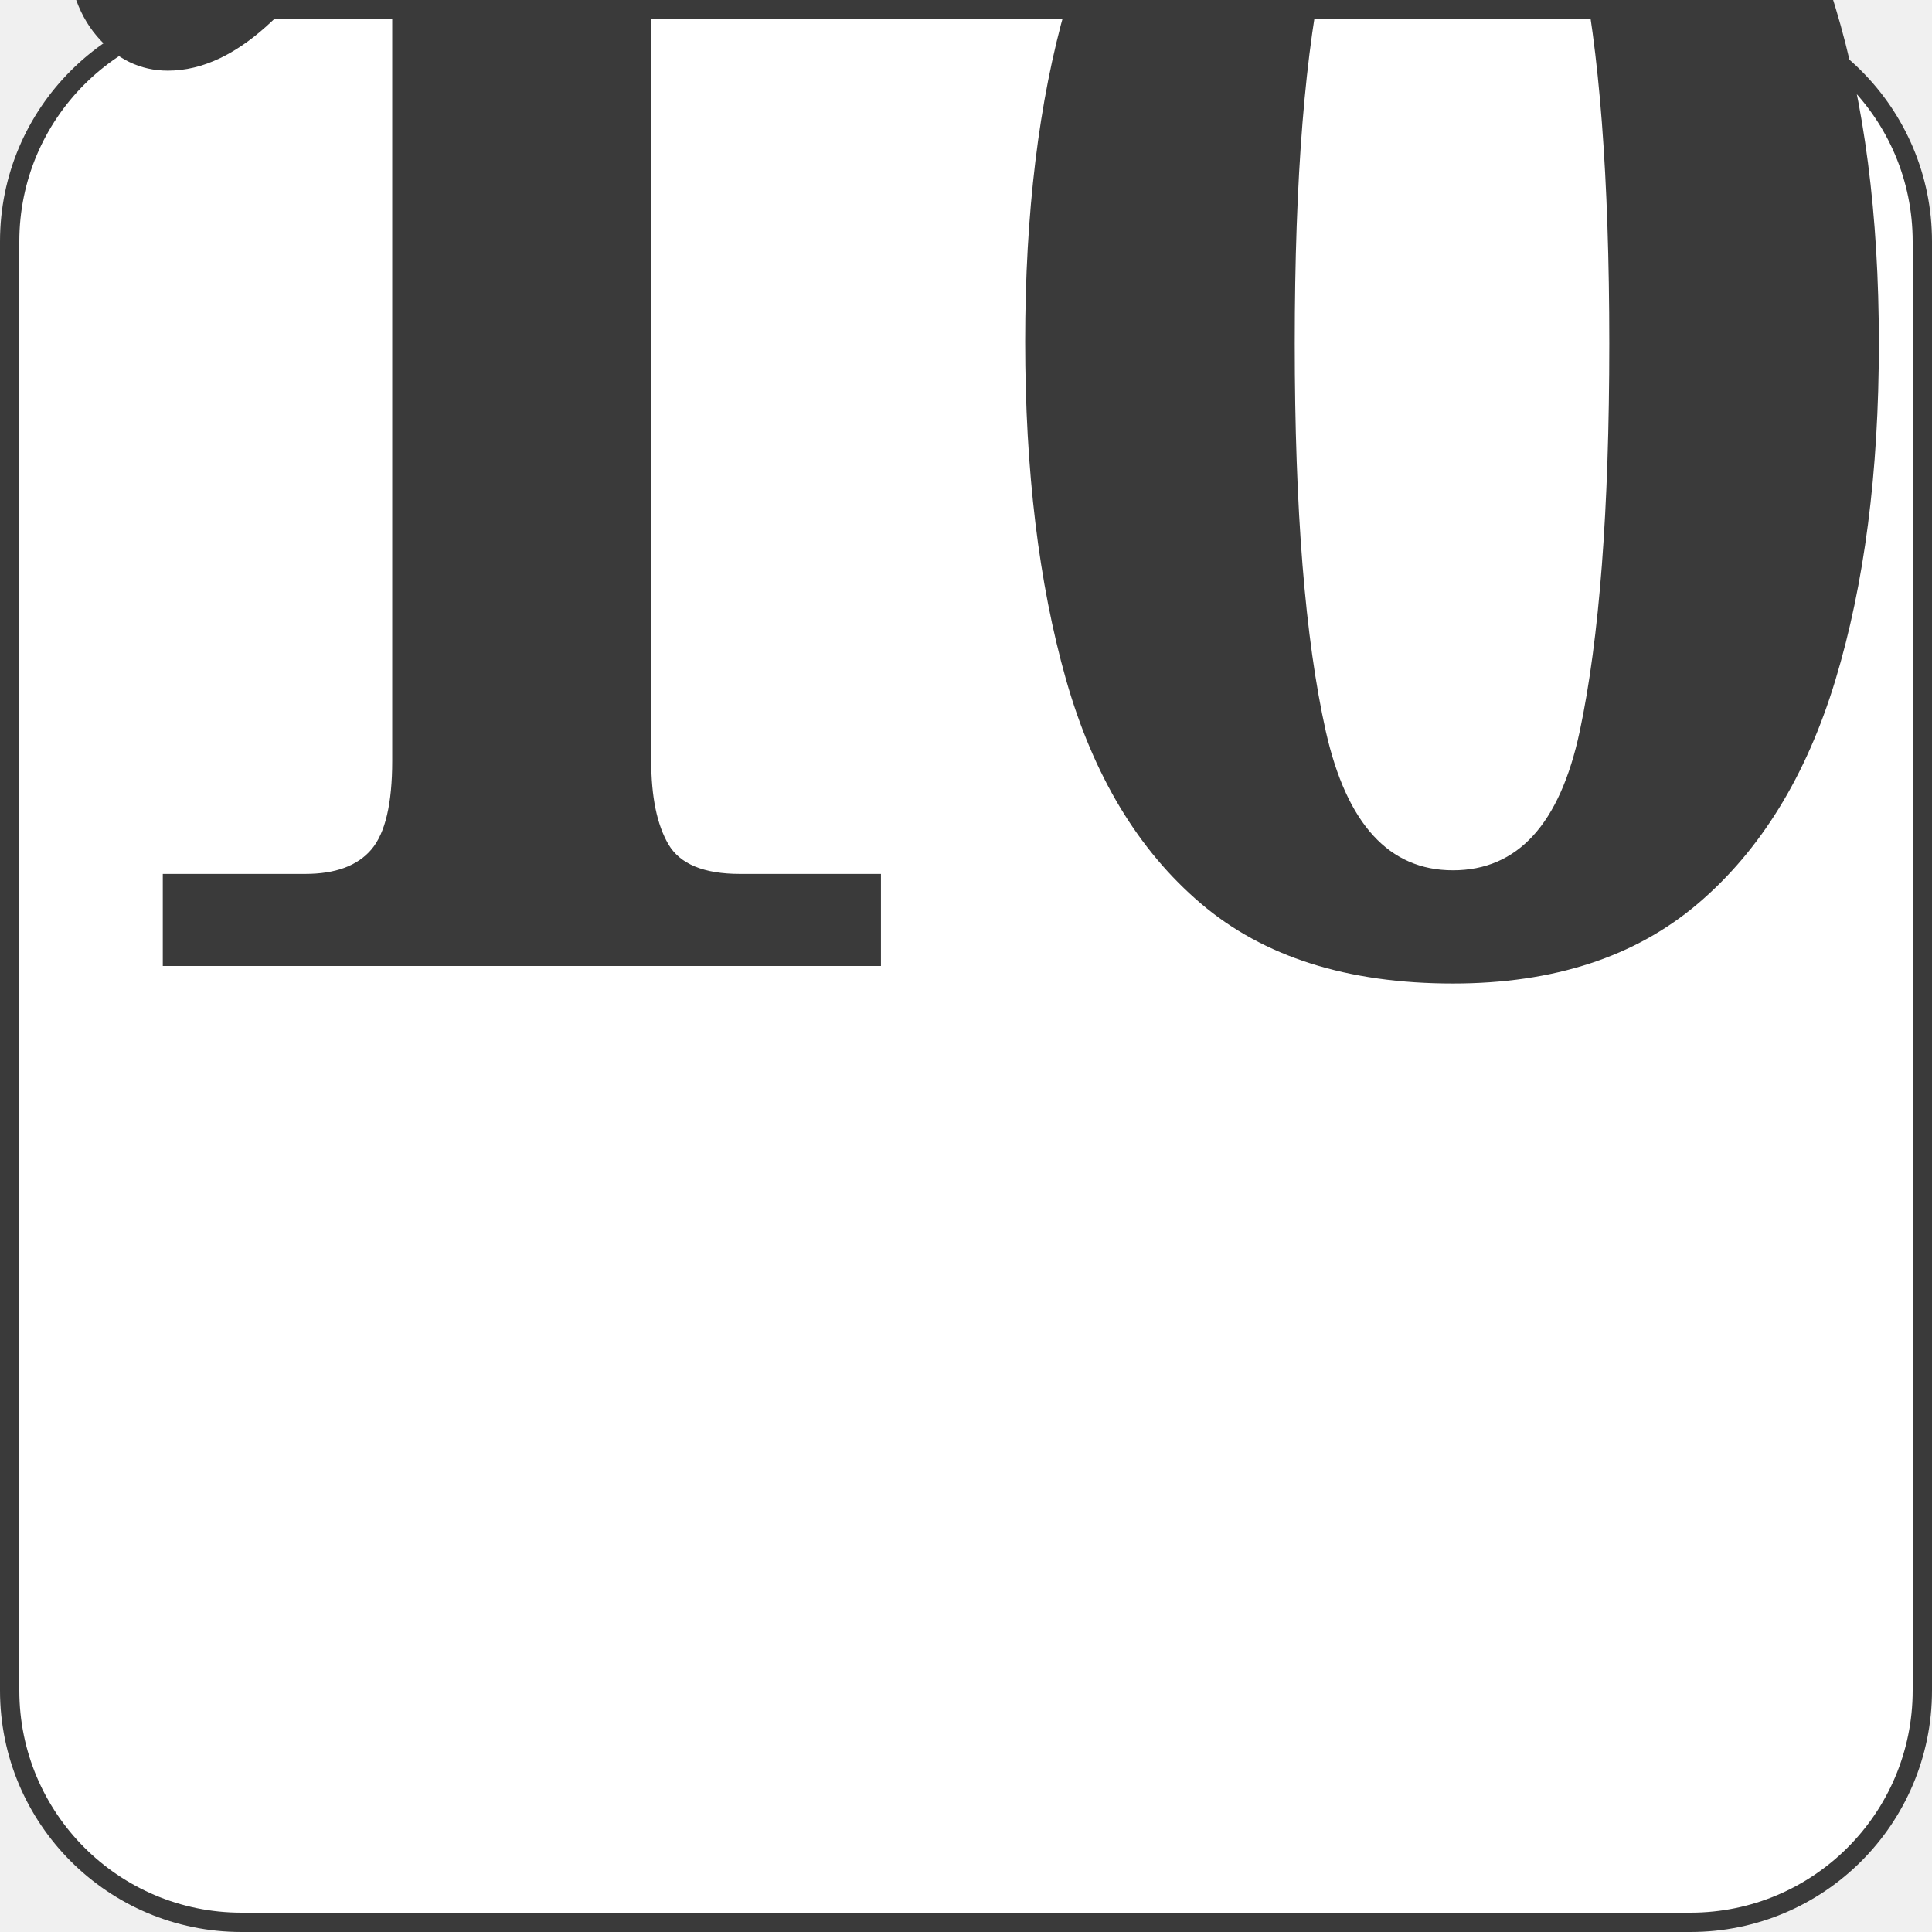
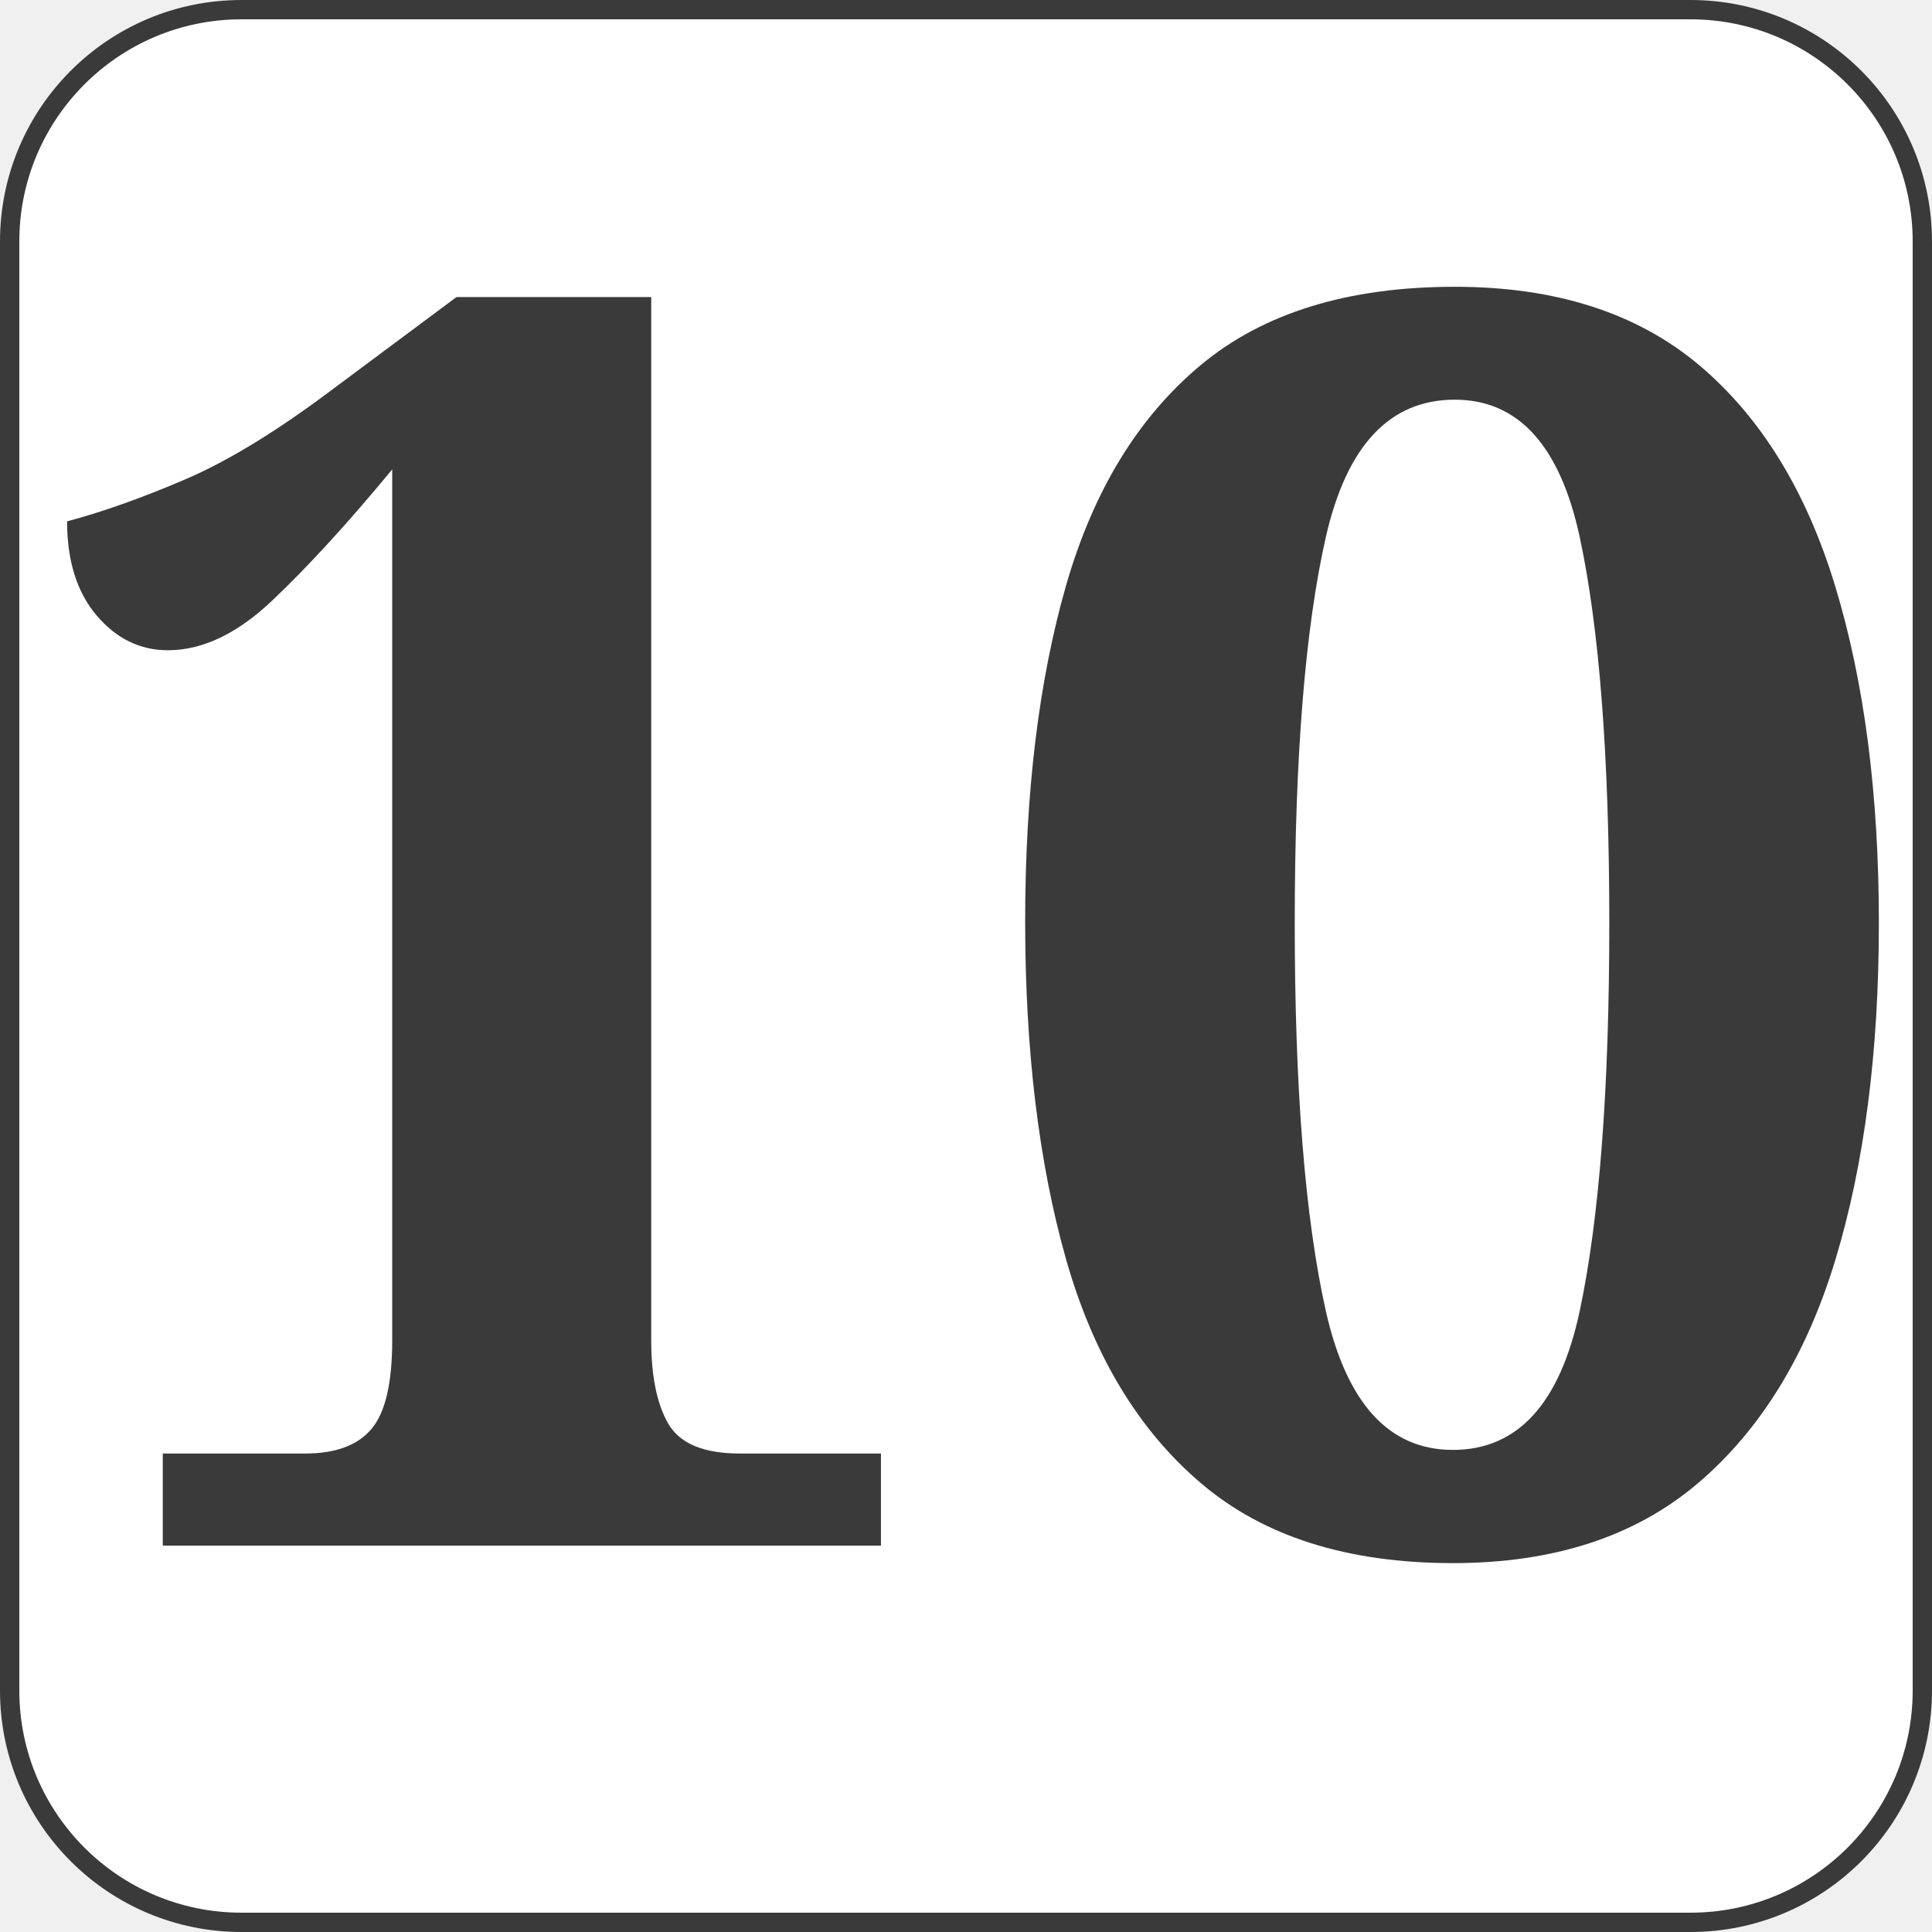
<svg xmlns="http://www.w3.org/2000/svg" width="10in" height="10in" viewBox="-50 -50 100 100" preserveAspectRatio="none" class="card" face="QS">
  <symbol id="S" viewBox="-600 -600 1200 1200" preserveAspectRatio="xMinYMid">
    <path d="M-400 0C-350 0 0 -450 0 -500C0 -450 350 0 400 0C350 0 0 450 0 500C0 450 -350 0 -400 0Z" fill="#3a3a3a" />
  </symbol>
  <rect width="99" height="99" x="-49.5" y="-49.5" rx="12" ry="12" fill="white" stroke="#3a3a3a" />
  <style>
      .cardfont { font: bold 90px serif; fill: #3a3a3a;}
   </style>
-   <text class="cardfont" text-anchor="middle" alignment-baseline="central" x="0" y="0">10</text>
+   <text class="cardfont" text-anchor="middle" x="0" y="30">10</text>
</svg>
